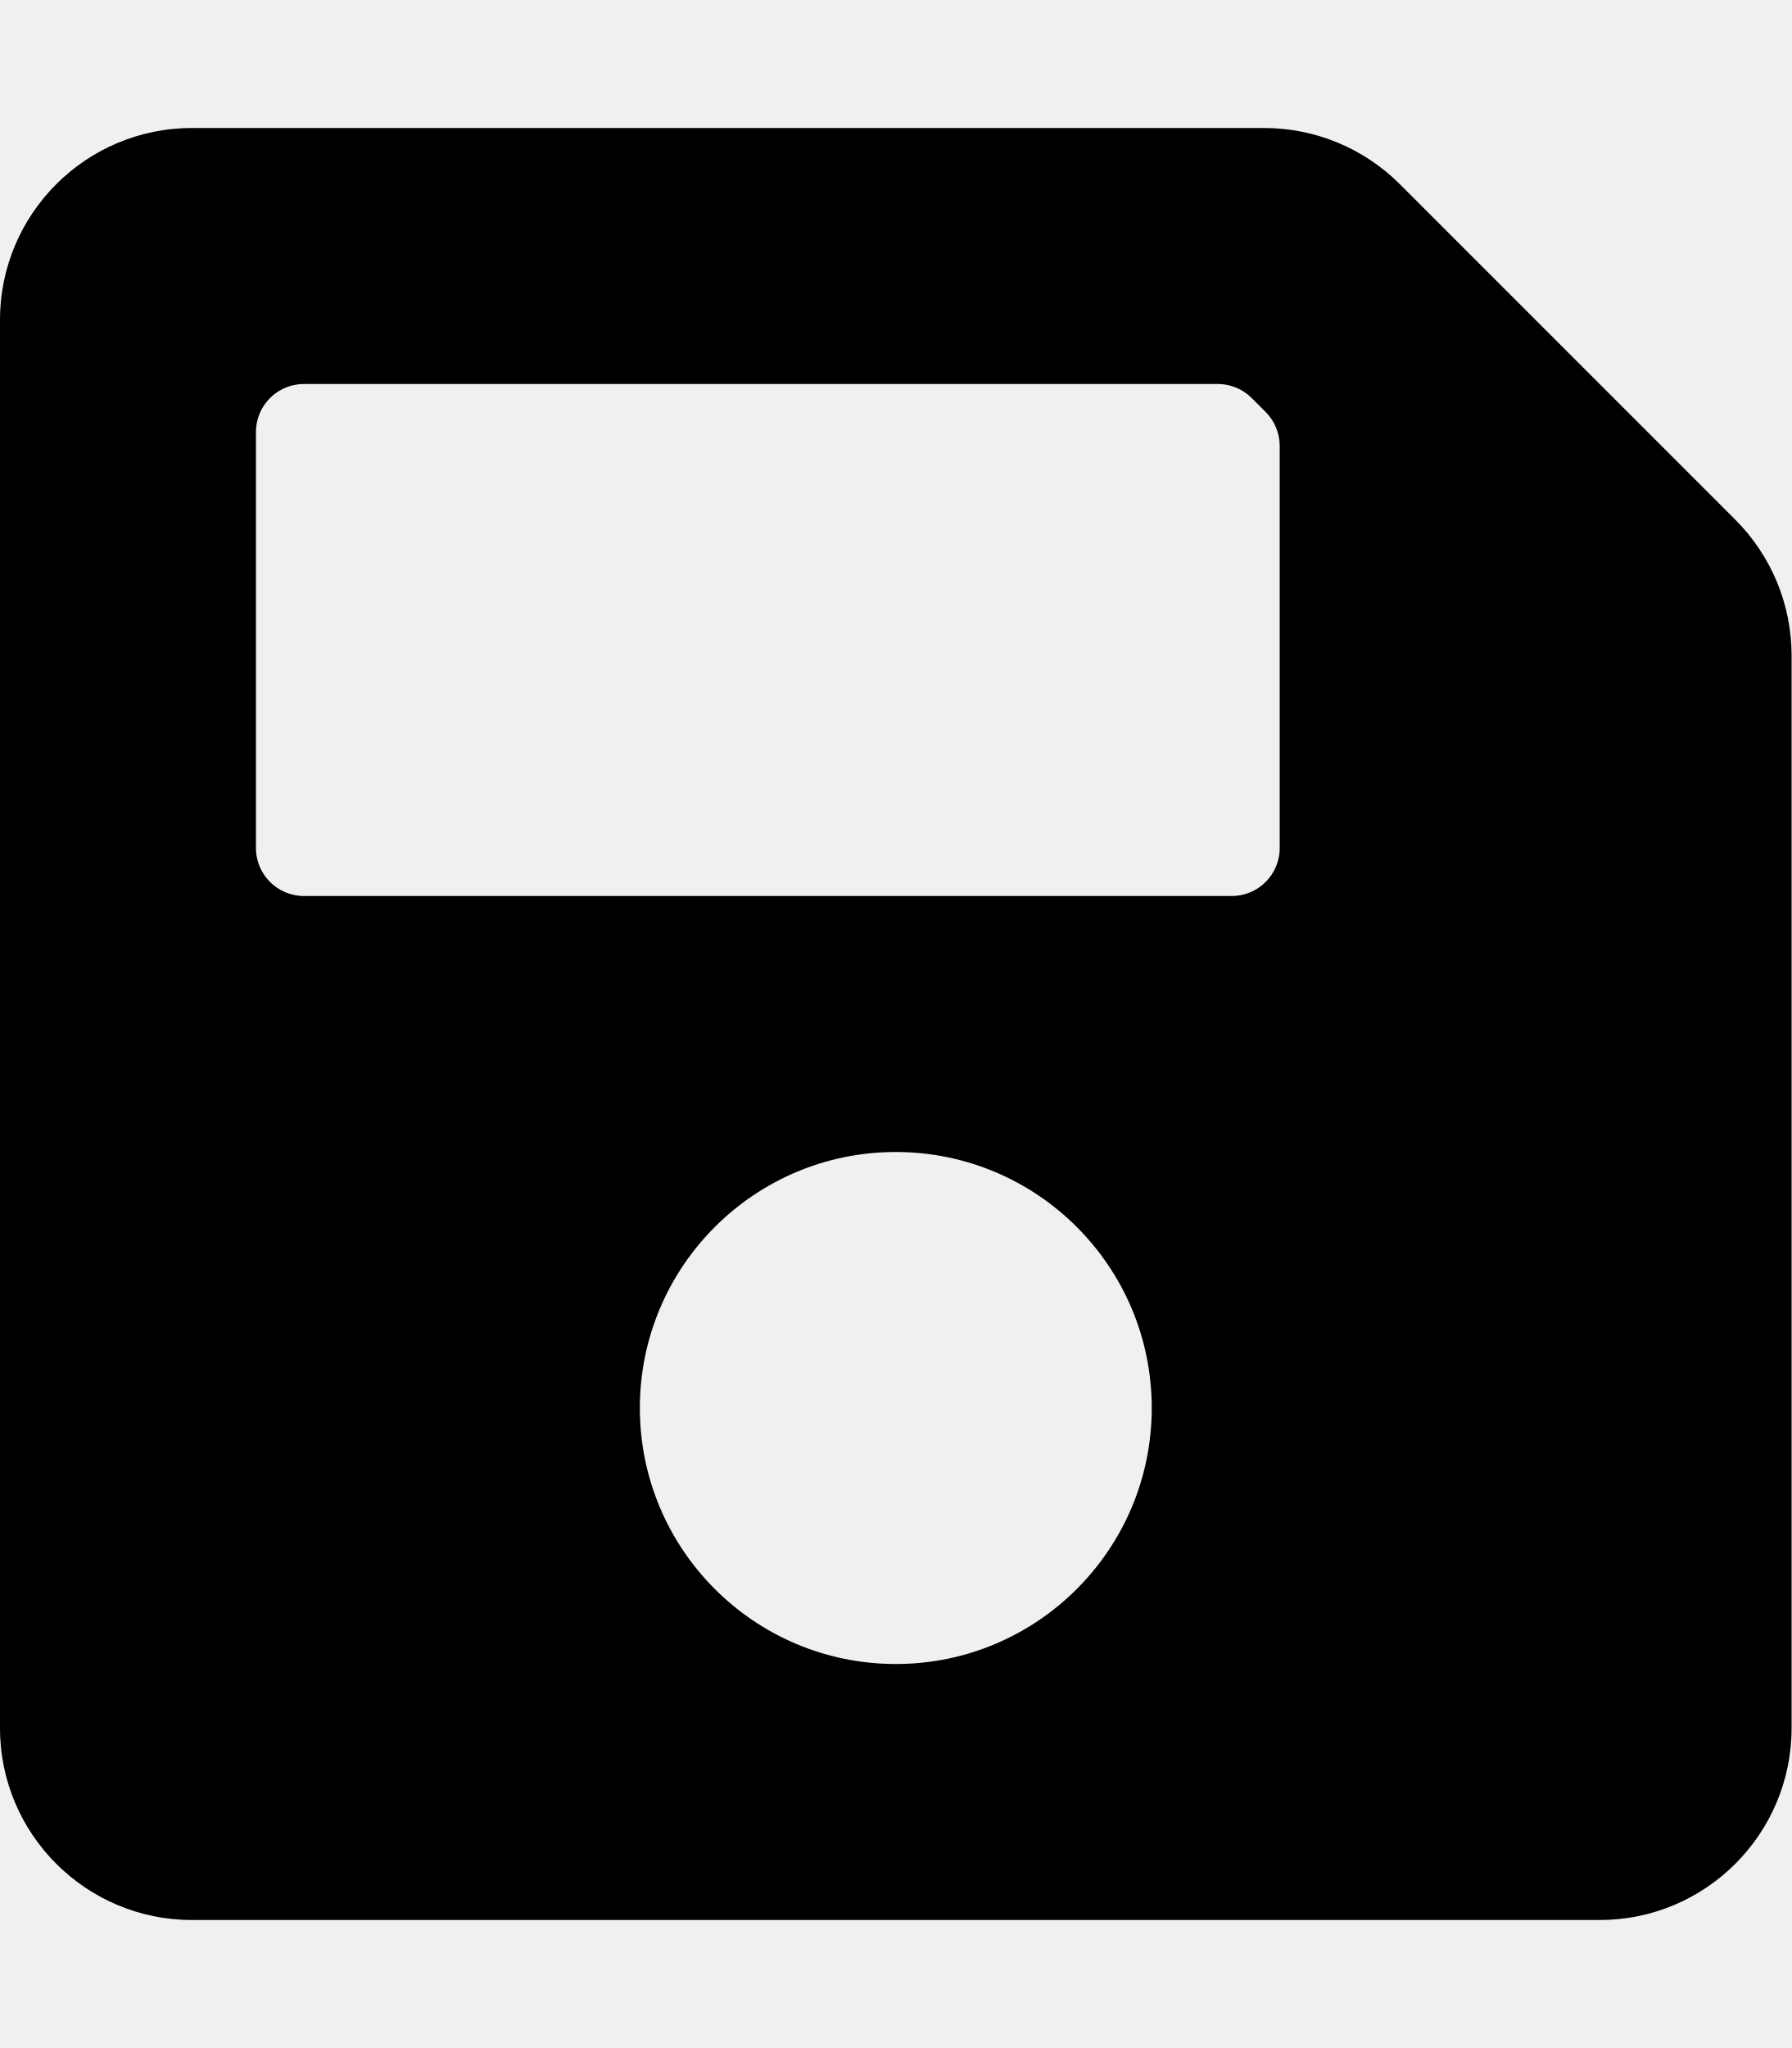
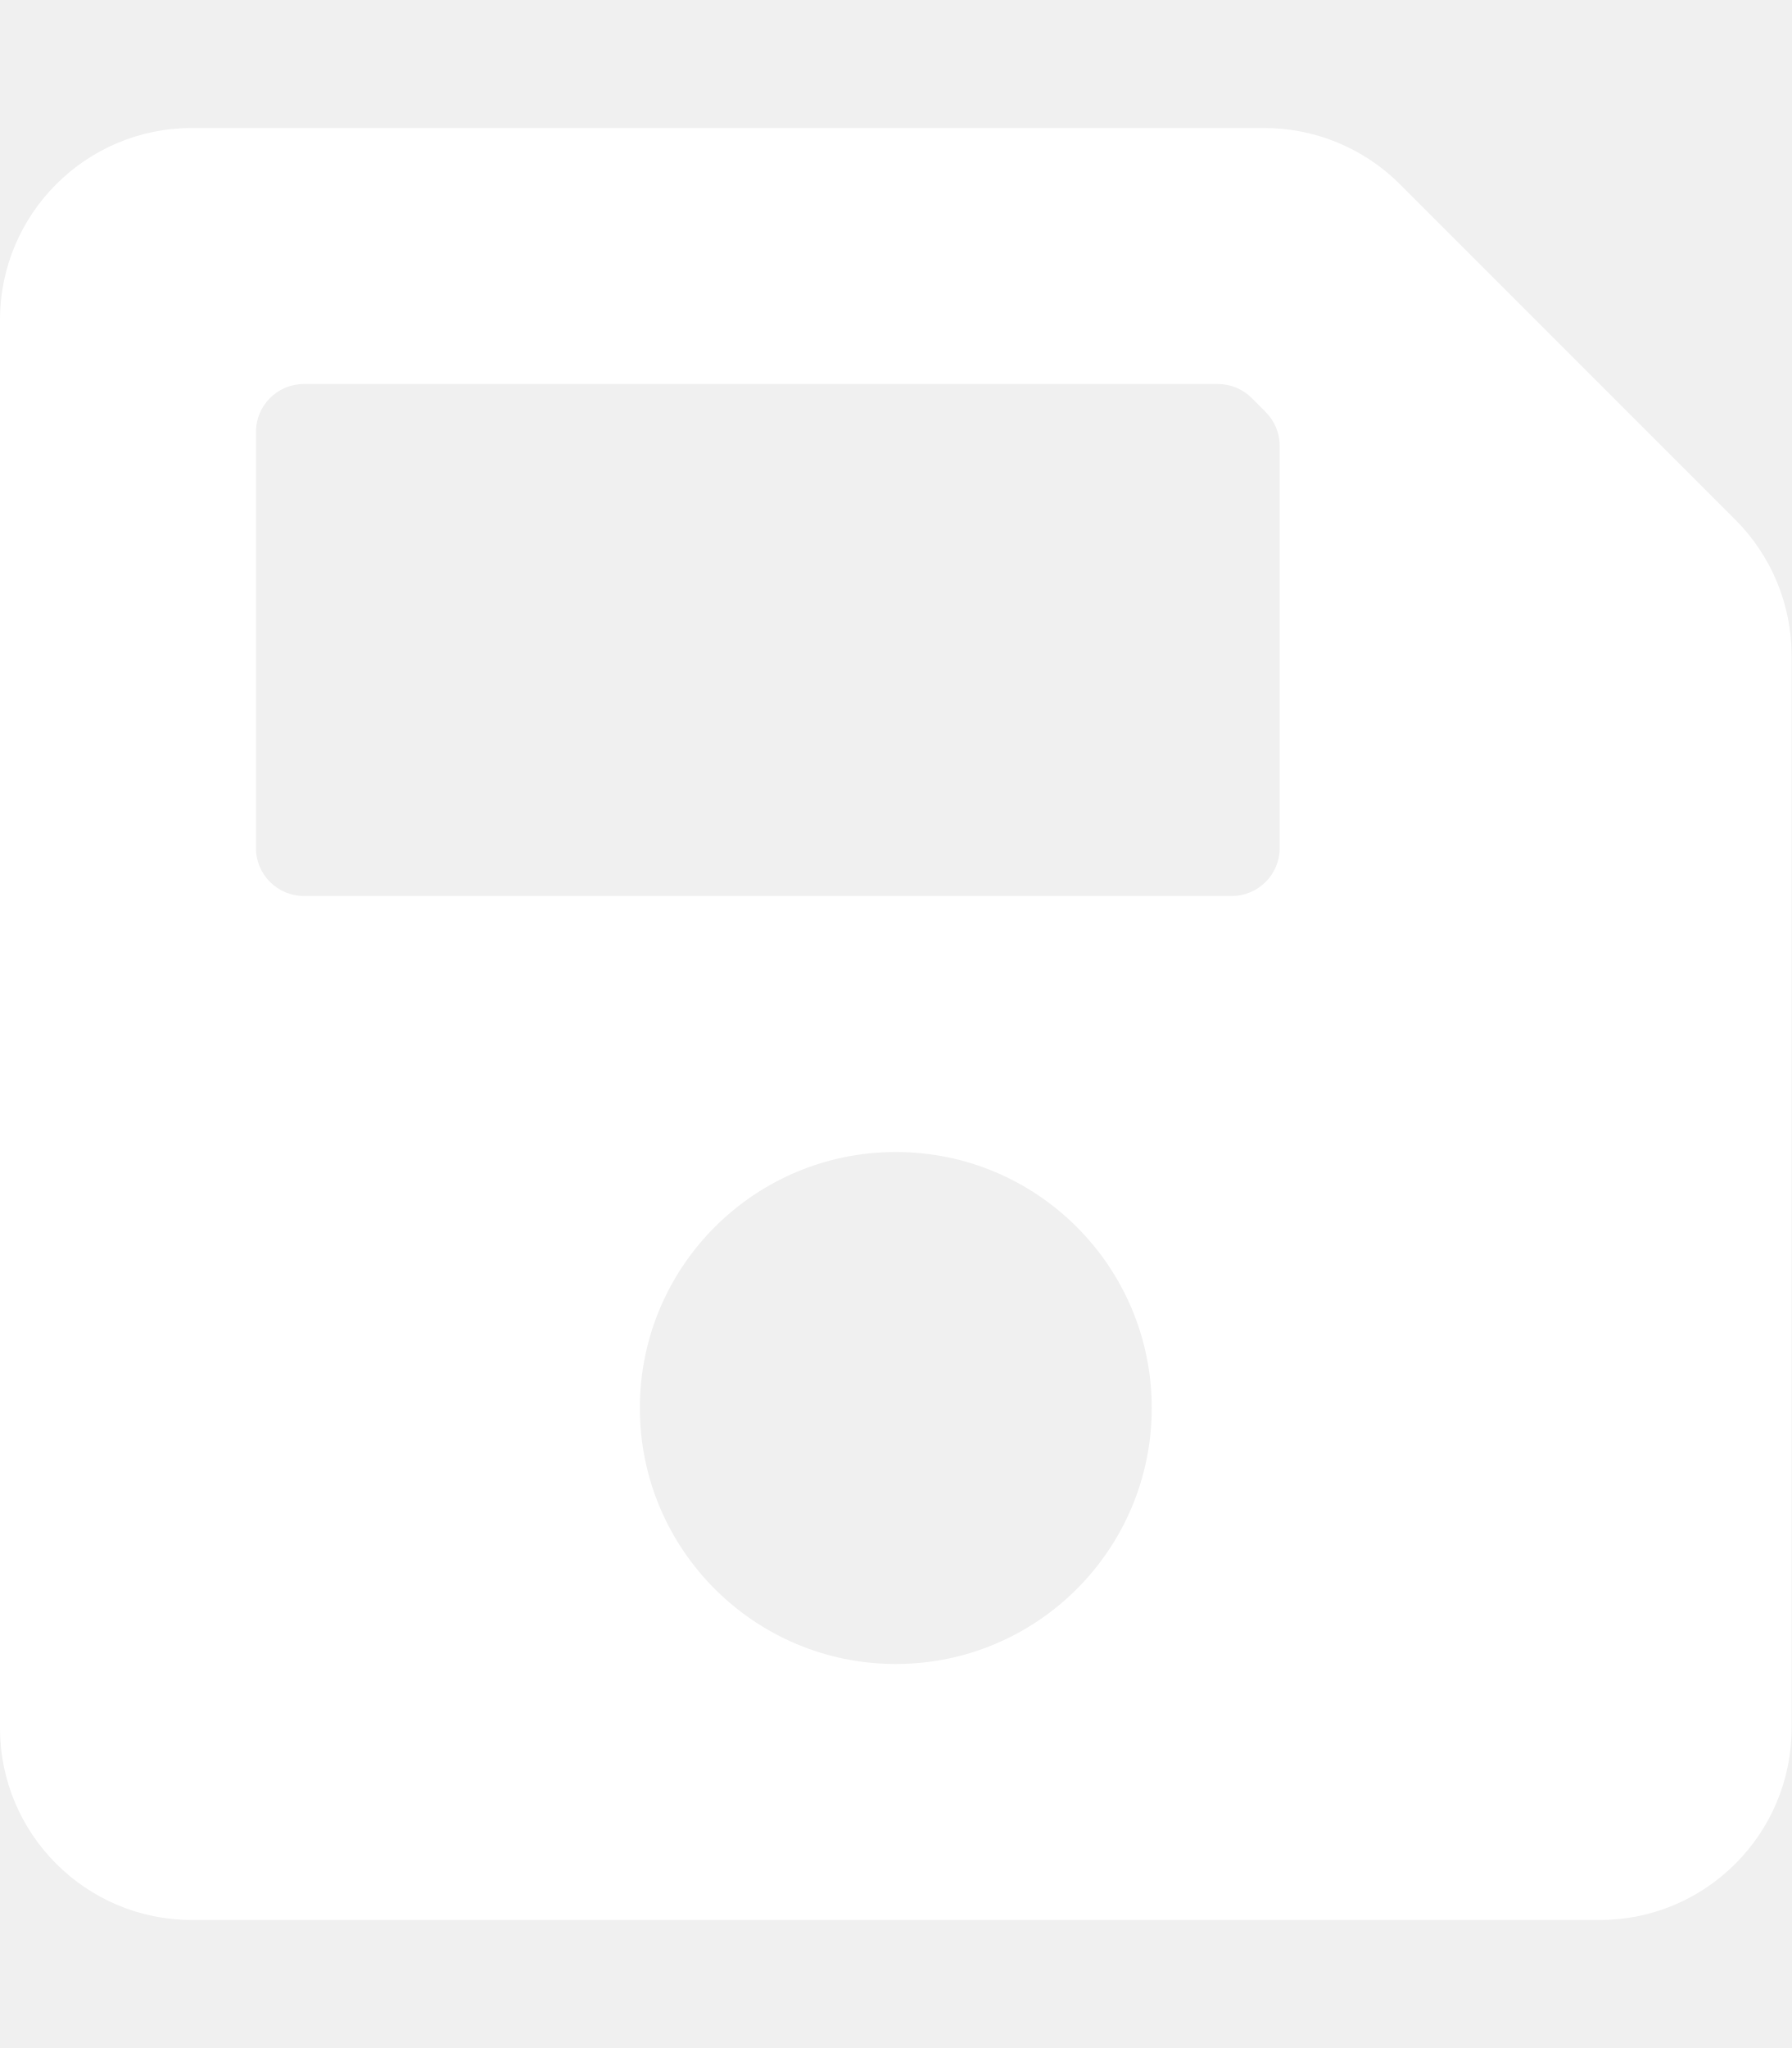
<svg xmlns="http://www.w3.org/2000/svg" aria-hidden="true" data-prefix="fas" data-icon="save" class="svg-inline--fa fa-save fa-w-14" role="img" viewBox="0 0 448 512">
-   <path fill="currentColor" d="M433.941 129.941l-83.882-83.882A48 48 0 0 0 316.118 32H48C21.49 32 0 53.49 0 80v352c0 26.51 21.49 48 48 48h352c26.51 0 48-21.49 48-48V163.882a48 48 0 0 0-14.059-33.941zM224 416c-35.346 0-64-28.654-64-64 0-35.346 28.654-64 64-64s64 28.654 64 64c0 35.346-28.654 64-64 64zm96-304.52V212c0 6.627-5.373 12-12 12H76c-6.627 0-12-5.373-12-12V108c0-6.627 5.373-12 12-12h228.52c3.183 0 6.235 1.264 8.485 3.515l3.48 3.48A11.996 11.996 0 0 1 320 111.48z" />
+   <path fill="#fff" d="M433.941 129.941l-83.882-83.882A48 48 0 0 0 316.118 32H48C21.49 32 0 53.49 0 80v352c0 26.51 21.49 48 48 48h352c26.51 0 48-21.49 48-48V163.882a48 48 0 0 0-14.059-33.941zM224 416c-35.346 0-64-28.654-64-64 0-35.346 28.654-64 64-64s64 28.654 64 64c0 35.346-28.654 64-64 64zm96-304.52V212c0 6.627-5.373 12-12 12H76c-6.627 0-12-5.373-12-12V108c0-6.627 5.373-12 12-12h228.52c3.183 0 6.235 1.264 8.485 3.515l3.48 3.48A11.996 11.996 0 0 1 320 111.48z" />
</svg>
